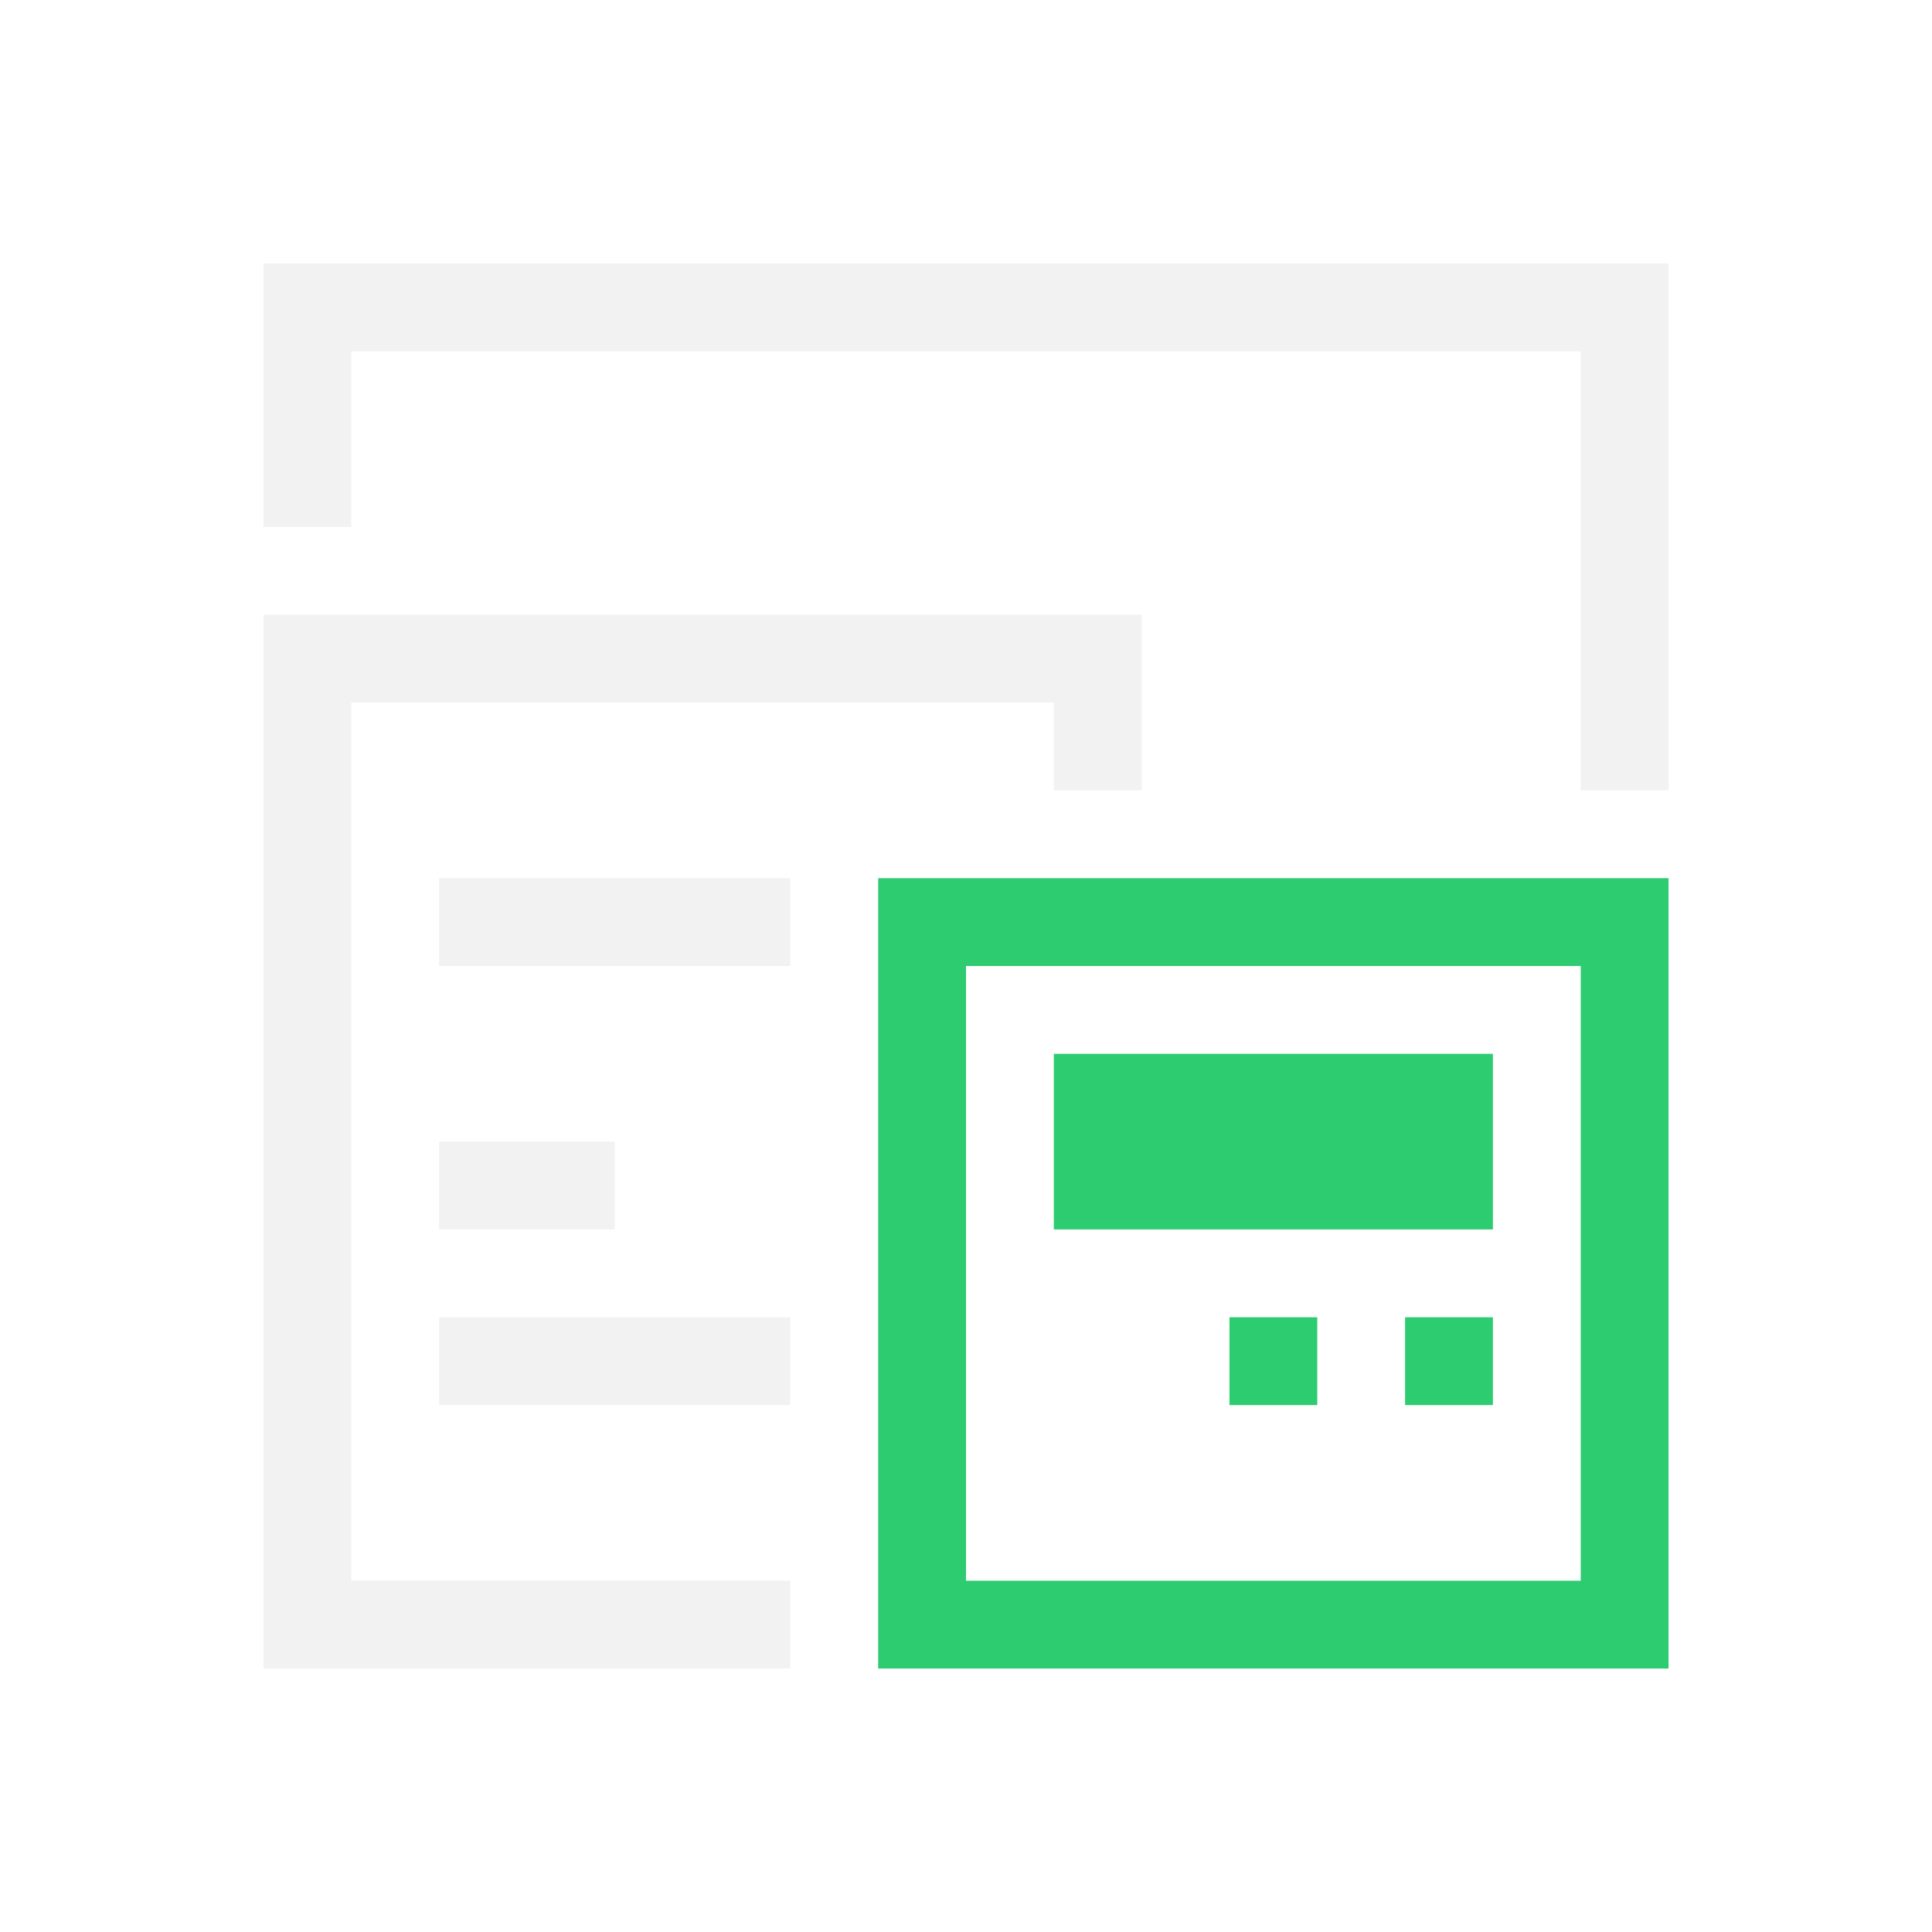
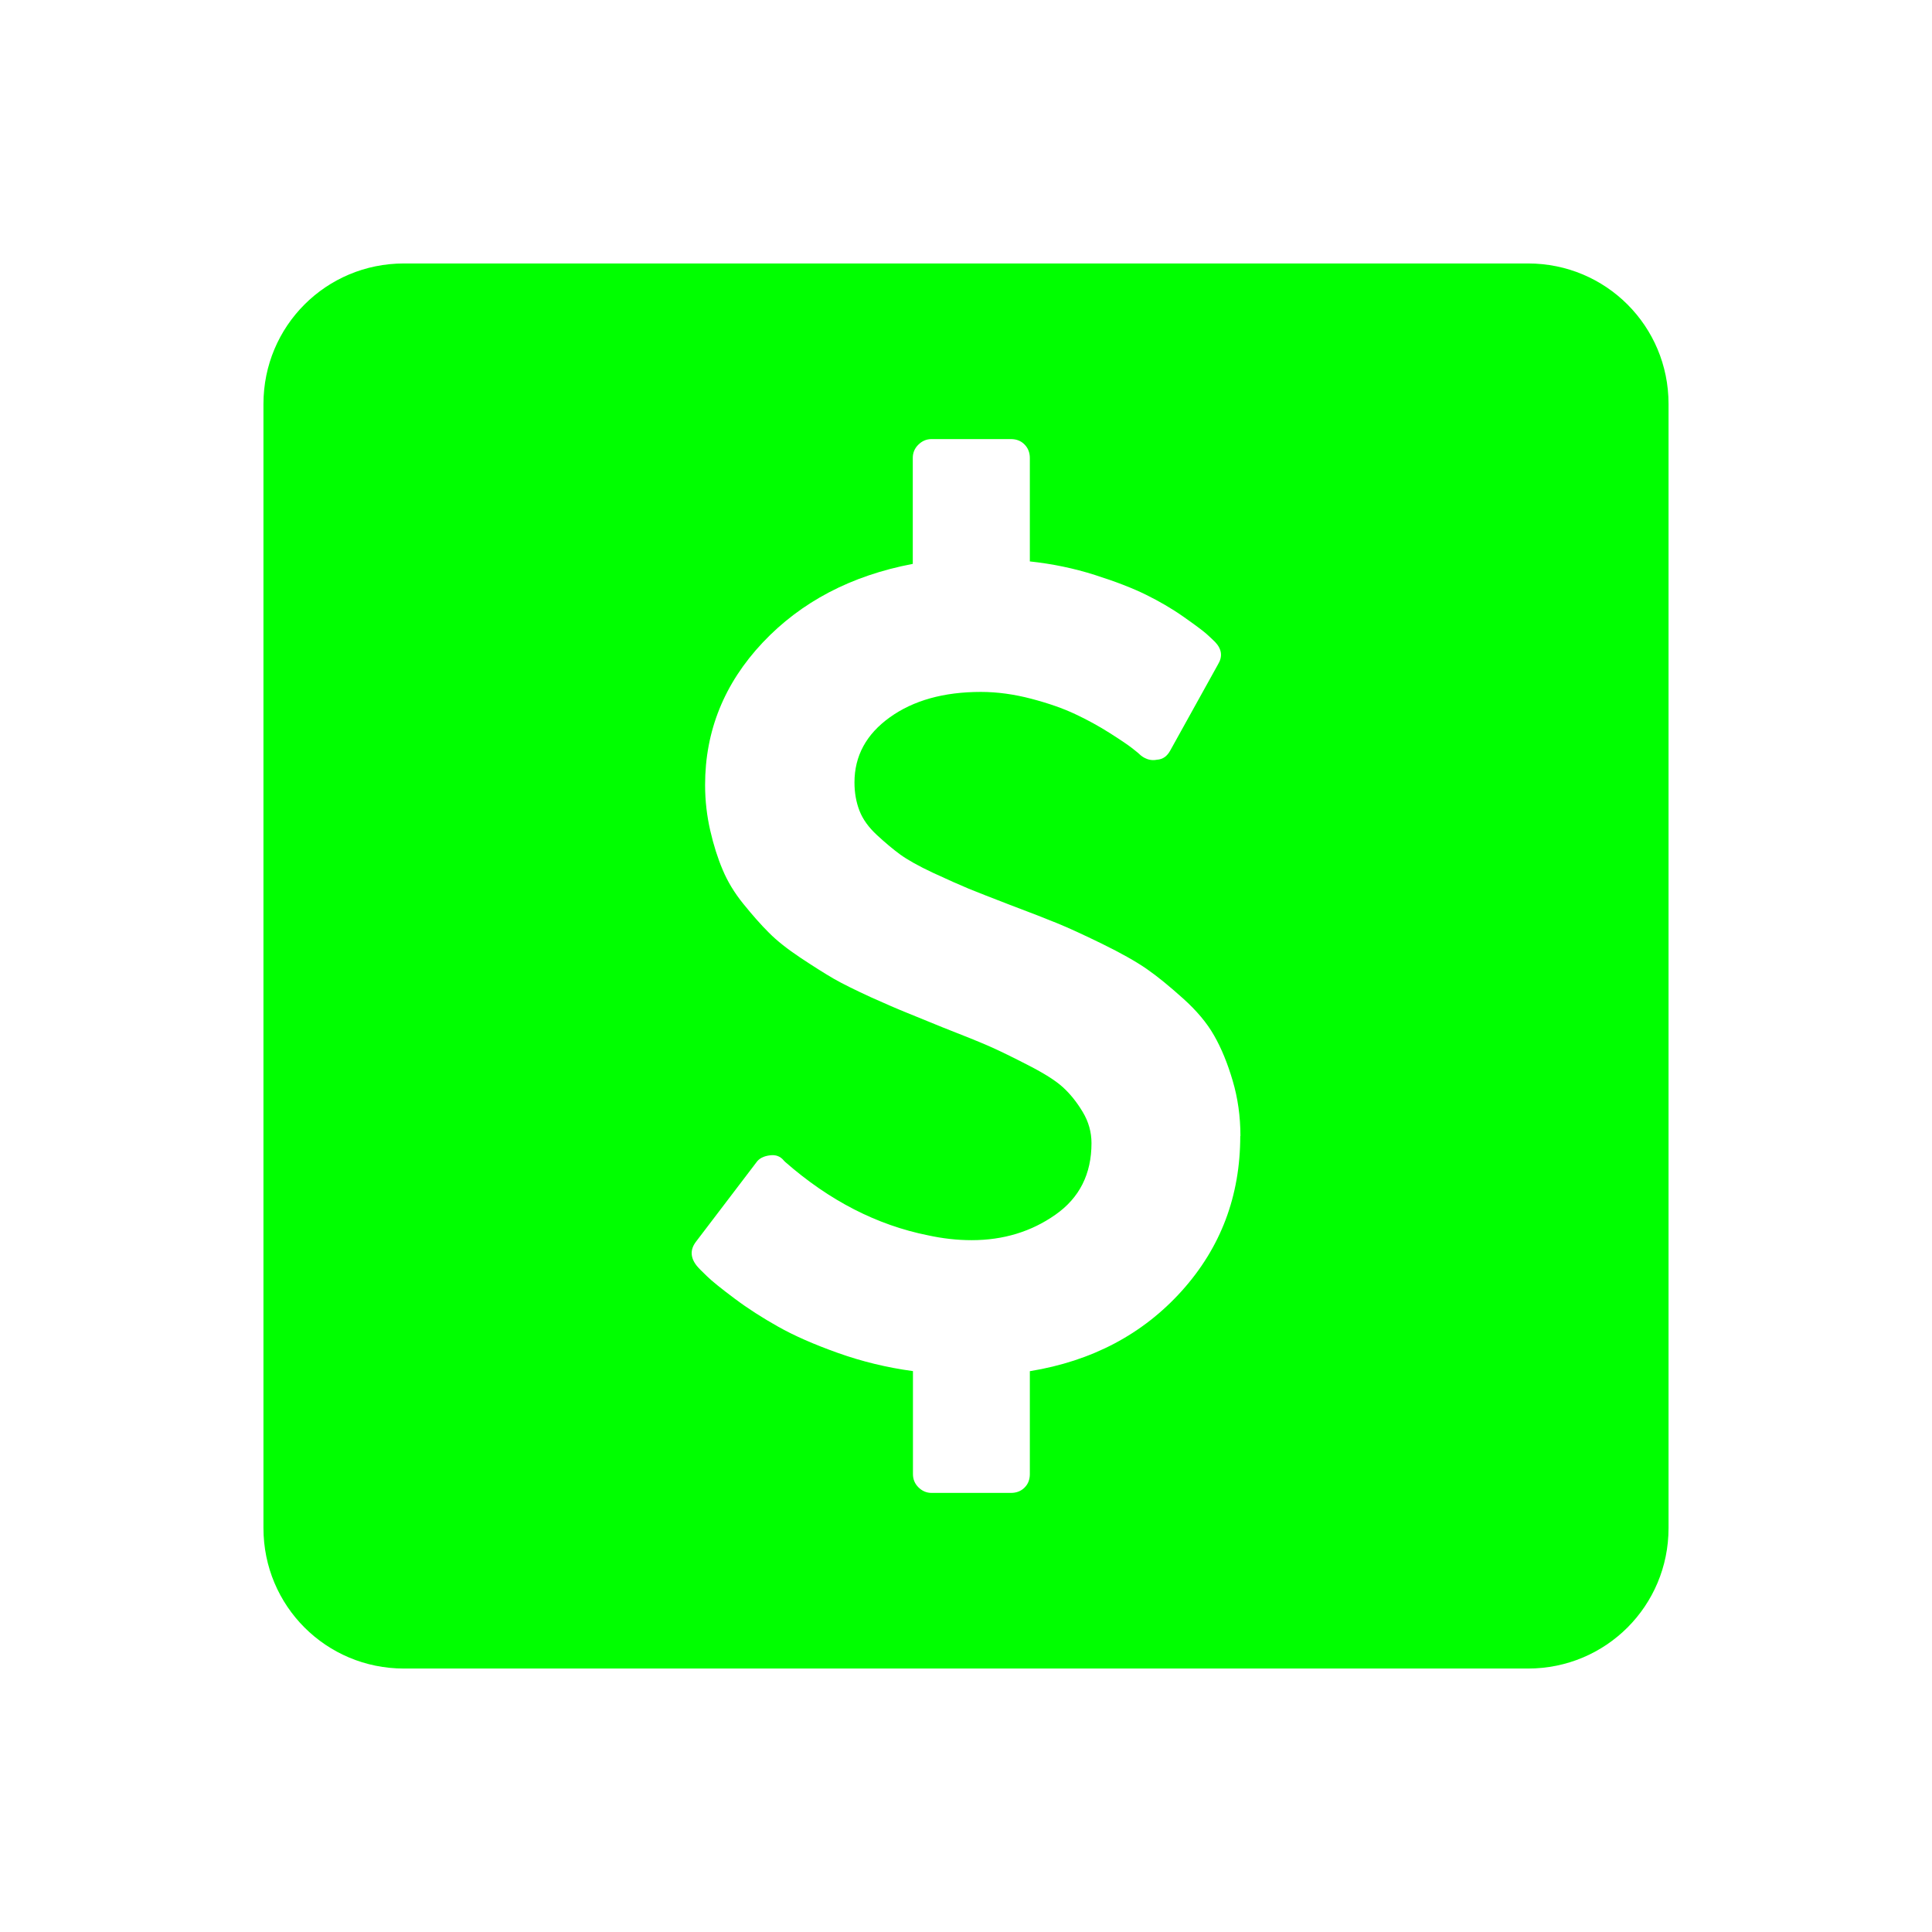
- <svg xmlns="http://www.w3.org/2000/svg" viewBox="0 0 22 22">
-   <defs id="defs3051">
-     <style type="text/css" id="current-color-scheme">
-       .ColorScheme-Text {
-         color:#f2f2f2;
-       }
-       </style>
-   </defs>
-   <path style="fill:currentColor;fill-opacity:1;stroke:none" d="M 3 3 L 3 4 L 3 6 L 4 6 L 4 4 L 18 4 L 18 9 L 19 9 L 19 3 L 3 3 z M 3 7 L 3 8 L 3 19 L 4 19 L 9 19 L 9 18 L 4 18 L 4 8 L 12 8 L 12 9 L 13 9 L 13 7 L 3 7 z M 5 10 L 5 11 L 9 11 L 9 10 L 5 10 z M 5 13 L 5 14 L 7 14 L 7 13 L 5 13 z M 5 15 L 5 16 L 9 16 L 9 15 L 5 15 z " class="ColorScheme-Text" />
-   <path style="fill:#2ecc71;fill-opacity:1;stroke:none" d="M 10 10 L 10 11 L 10 19 L 11 19 L 18 19 L 19 19 L 19 11 L 19 10 L 10 10 z M 11 11 L 18 11 L 18 18 L 11 18 L 11 11 z M 12 12 L 12 14 L 17 14 L 17 12 L 12 12 z M 14 15 L 14 16 L 15 16 L 15 15 L 14 15 z M 16 15 L 16 16 L 17 16 L 17 15 L 16 15 z " />
+ <svg xmlns="http://www.w3.org/2000/svg" width="22" height="22" viewBox="0 0 22 22" version="1.1" id="main">
+   <defs id="ol-defs" />
+   <g id="g824" style="stroke:none">
+     <path style="fill:none;stroke:none;stroke-width:1" d="M 0,0 H 22 V 22 H 0 Z" id="boundary" />
+     <path id="rect818" d="M 4.6,3 C 3.713,3 3,3.713 3,4.6 V 17.4 C 3,18.287 3.713,19 4.6,19 H 17.4 C 18.287,19 19,18.287 19,17.4 V 4.6 C 19,3.713 18.287,3 17.4,3 Z m 6.008,2 h 0.904 c 0.062,0 0.114,0.02 0.154,0.061 0.04,0.04 0.061,0.092 0.061,0.154 v 1.178 c 0.254,0.027 0.501,0.078 0.74,0.154 0.239,0.076 0.432,0.151 0.582,0.225 0.15,0.074 0.292,0.156 0.426,0.25 0.134,0.094 0.222,0.16 0.262,0.195 0.04,0.036 0.073,0.067 0.1,0.094 0.076,0.08 0.087,0.165 0.033,0.254 l -0.543,0.979 c -0.036,0.067 -0.085,0.103 -0.152,0.107 -0.062,0.013 -0.124,-0.002 -0.182,-0.047 -0.013,-0.013 -0.046,-0.042 -0.098,-0.082 -0.051,-0.04 -0.137,-0.098 -0.26,-0.176 C 12.512,8.268 12.381,8.196 12.242,8.131 12.104,8.066 11.938,8.008 11.744,7.957 11.55,7.906 11.357,7.879 11.17,7.879 c -0.424,0 -0.769,0.097 -1.037,0.289 C 9.865,8.36 9.73,8.607 9.73,8.91 c 0,0.116 0.019,0.224 0.057,0.322 0.038,0.098 0.105,0.19 0.199,0.277 0.094,0.087 0.181,0.16 0.264,0.221 0.083,0.06 0.208,0.131 0.375,0.209 0.167,0.078 0.302,0.137 0.404,0.18 0.103,0.042 0.259,0.103 0.469,0.184 0.237,0.089 0.418,0.16 0.543,0.211 0.125,0.051 0.295,0.129 0.51,0.234 0.214,0.105 0.383,0.2 0.506,0.285 0.123,0.085 0.26,0.198 0.414,0.336 0.154,0.138 0.273,0.279 0.355,0.424 0.083,0.145 0.153,0.317 0.211,0.514 0.058,0.196 0.088,0.406 0.088,0.629 h -0.002 c 0,0.683 -0.222,1.27 -0.666,1.764 -0.444,0.493 -1.021,0.798 -1.73,0.914 v 1.172 c 0,0.062 -0.02,0.114 -0.061,0.154 C 11.626,16.98 11.574,17 11.512,17 h -0.904 c -0.058,0 -0.108,-0.022 -0.15,-0.064 -0.042,-0.042 -0.062,-0.092 -0.062,-0.15 V 15.613 C 10.1,15.573 9.816,15.504 9.541,15.406 9.266,15.308 9.04,15.208 8.861,15.107 8.683,15.007 8.517,14.901 8.365,14.787 c -0.152,-0.114 -0.257,-0.198 -0.312,-0.252 -0.056,-0.054 -0.095,-0.092 -0.117,-0.119 -0.076,-0.094 -0.079,-0.186 -0.012,-0.275 L 8.613,13.236 c 0.031,-0.045 0.083,-0.071 0.154,-0.08 0.067,-0.009 0.12,0.011 0.16,0.061 l 0.014,0.014 c 0.504,0.442 1.047,0.72 1.627,0.836 0.165,0.036 0.331,0.055 0.496,0.055 0.362,0 0.679,-0.097 0.953,-0.289 0.275,-0.192 0.412,-0.464 0.412,-0.816 0,-0.125 -0.033,-0.244 -0.1,-0.355 -0.067,-0.112 -0.142,-0.205 -0.225,-0.281 -0.083,-0.076 -0.214,-0.158 -0.393,-0.25 -0.179,-0.092 -0.325,-0.164 -0.441,-0.215 -0.116,-0.051 -0.294,-0.123 -0.535,-0.217 -0.174,-0.071 -0.312,-0.128 -0.412,-0.168 -0.1,-0.04 -0.238,-0.1 -0.412,-0.178 C 9.738,11.273 9.599,11.205 9.494,11.145 9.389,11.084 9.263,11.004 9.115,10.906 8.968,10.808 8.847,10.713 8.756,10.621 8.664,10.53 8.568,10.42 8.465,10.293 8.362,10.166 8.284,10.036 8.229,9.904 8.173,9.773 8.126,9.624 8.088,9.459 8.05,9.294 8.029,9.121 8.029,8.938 c 0,-0.616 0.219,-1.157 0.656,-1.621 0.438,-0.464 1.008,-0.763 1.709,-0.896 V 5.215 c 0,-0.058 0.02,-0.108 0.062,-0.15 C 10.499,5.022 10.549,5 10.607,5 Z" style="opacity:1;fill:#00ff00;stroke:none" />
+   </g>
</svg>
